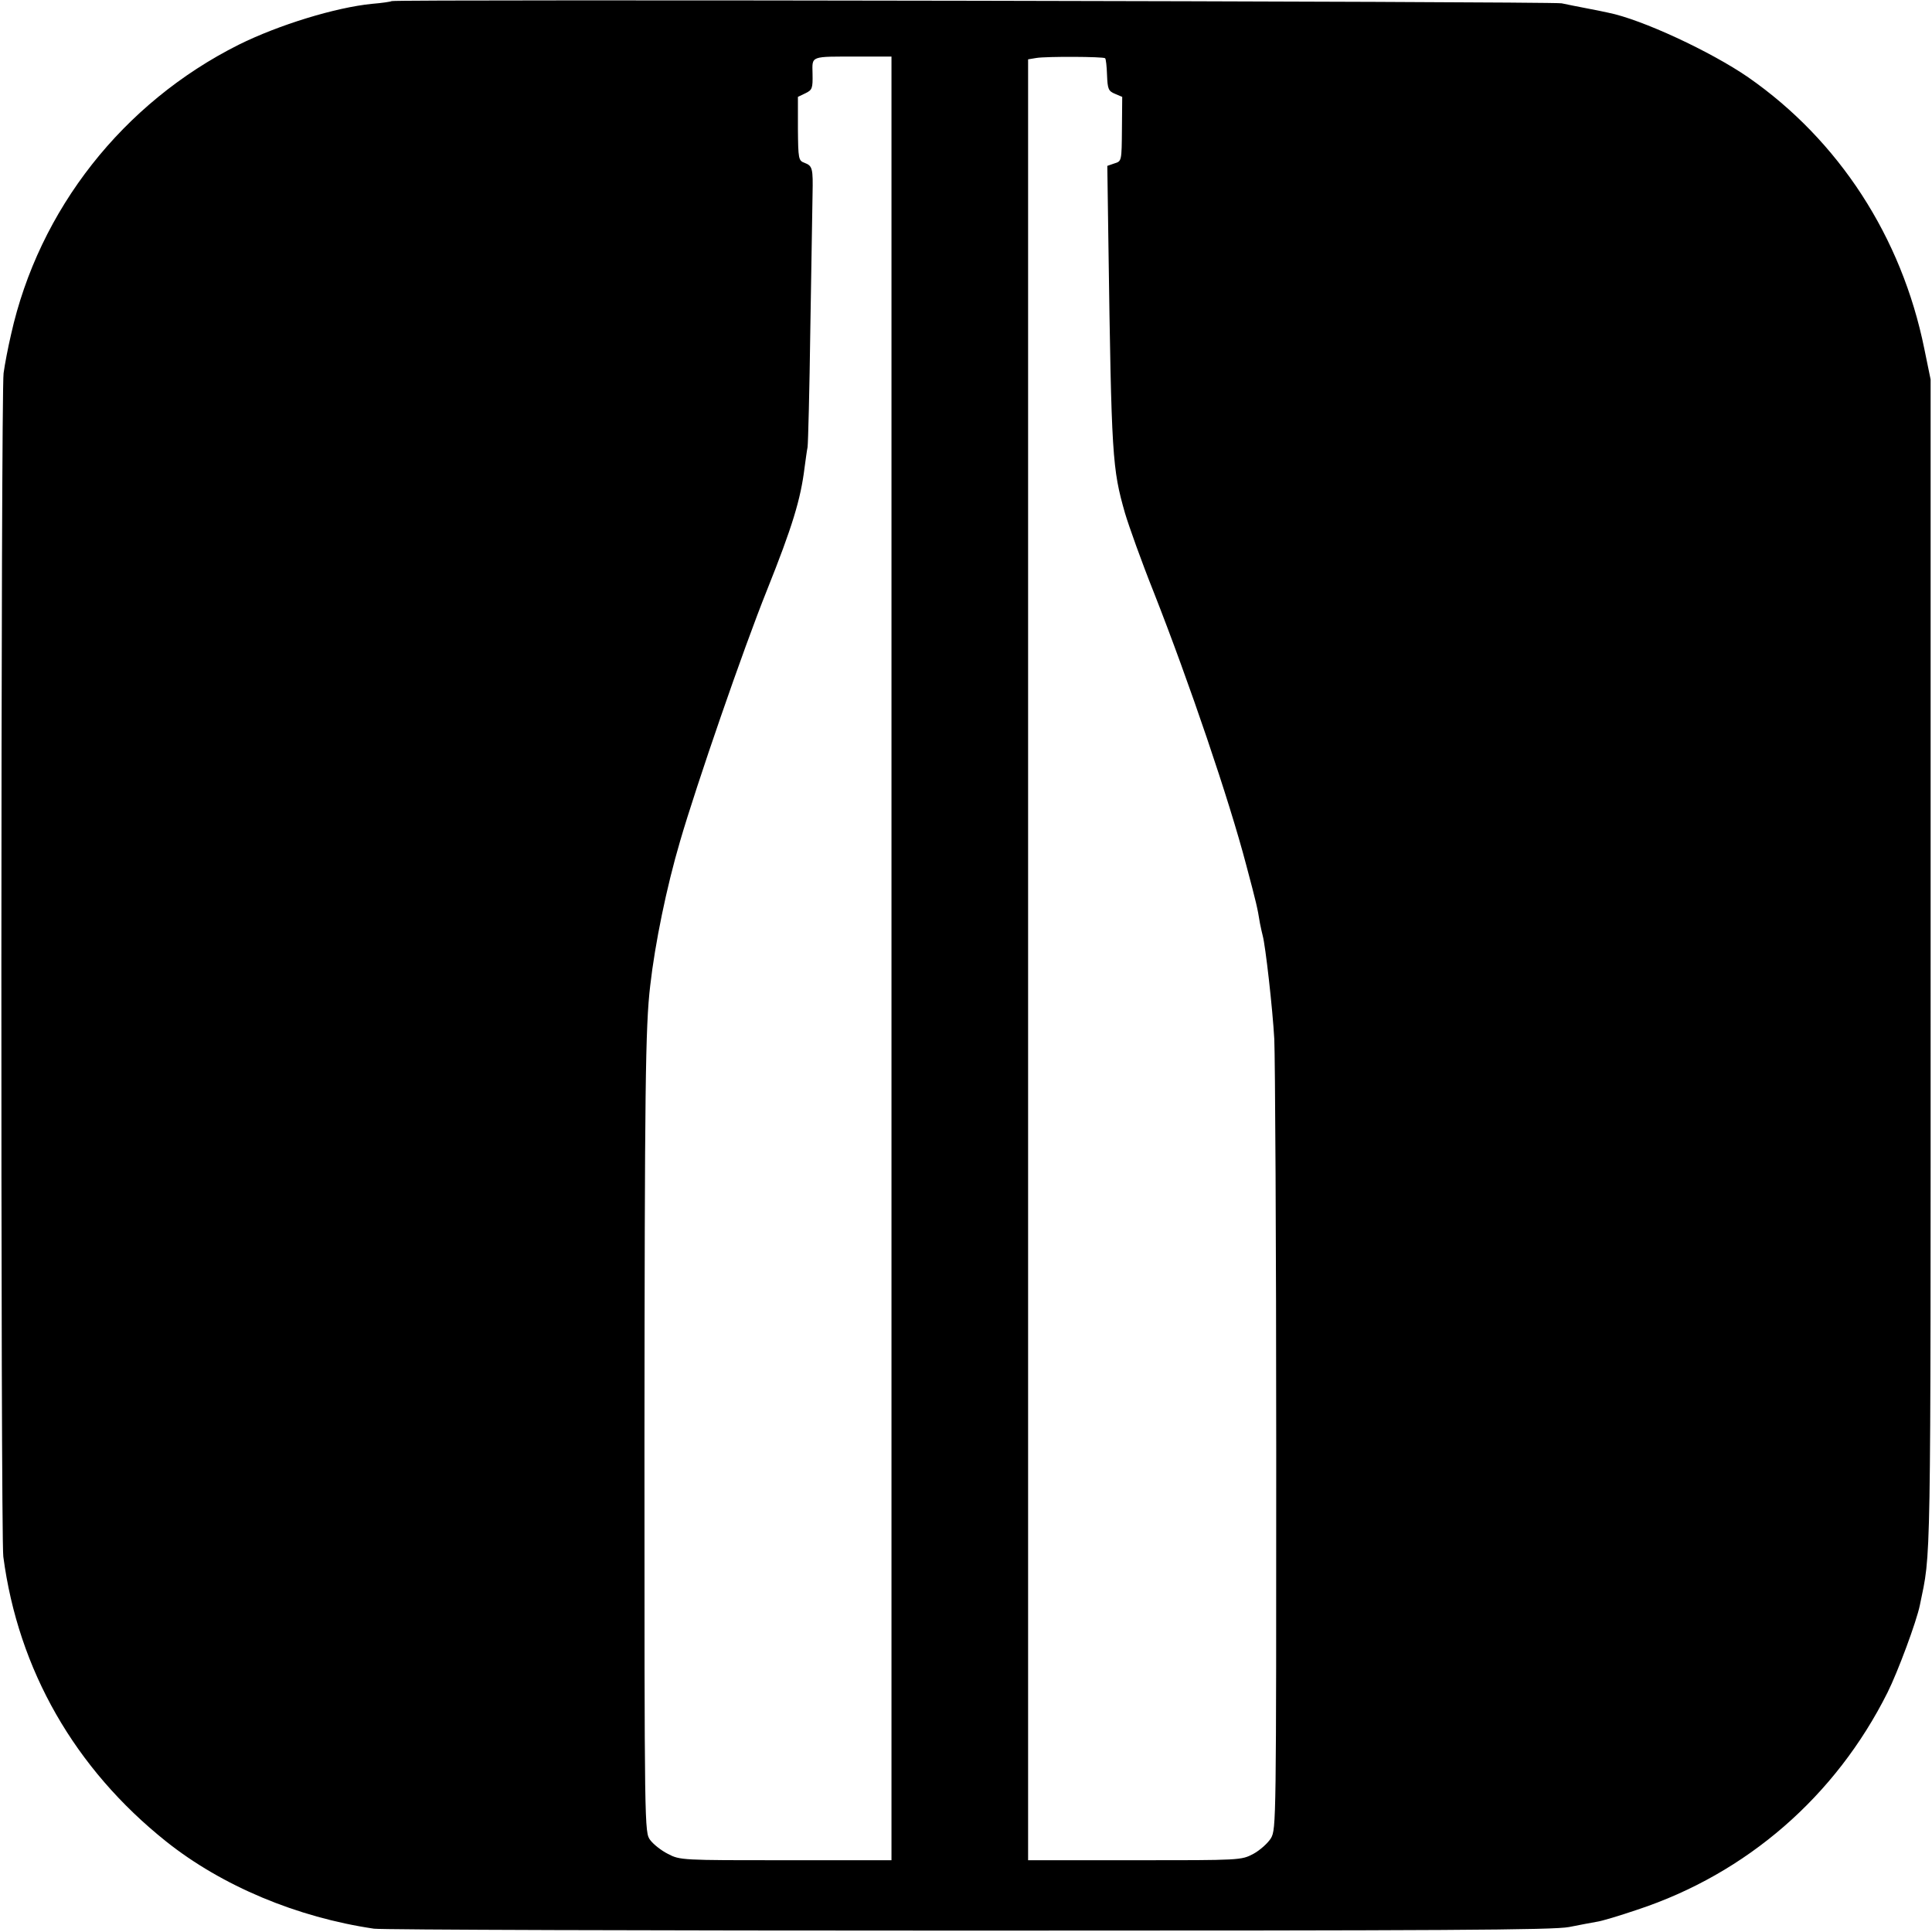
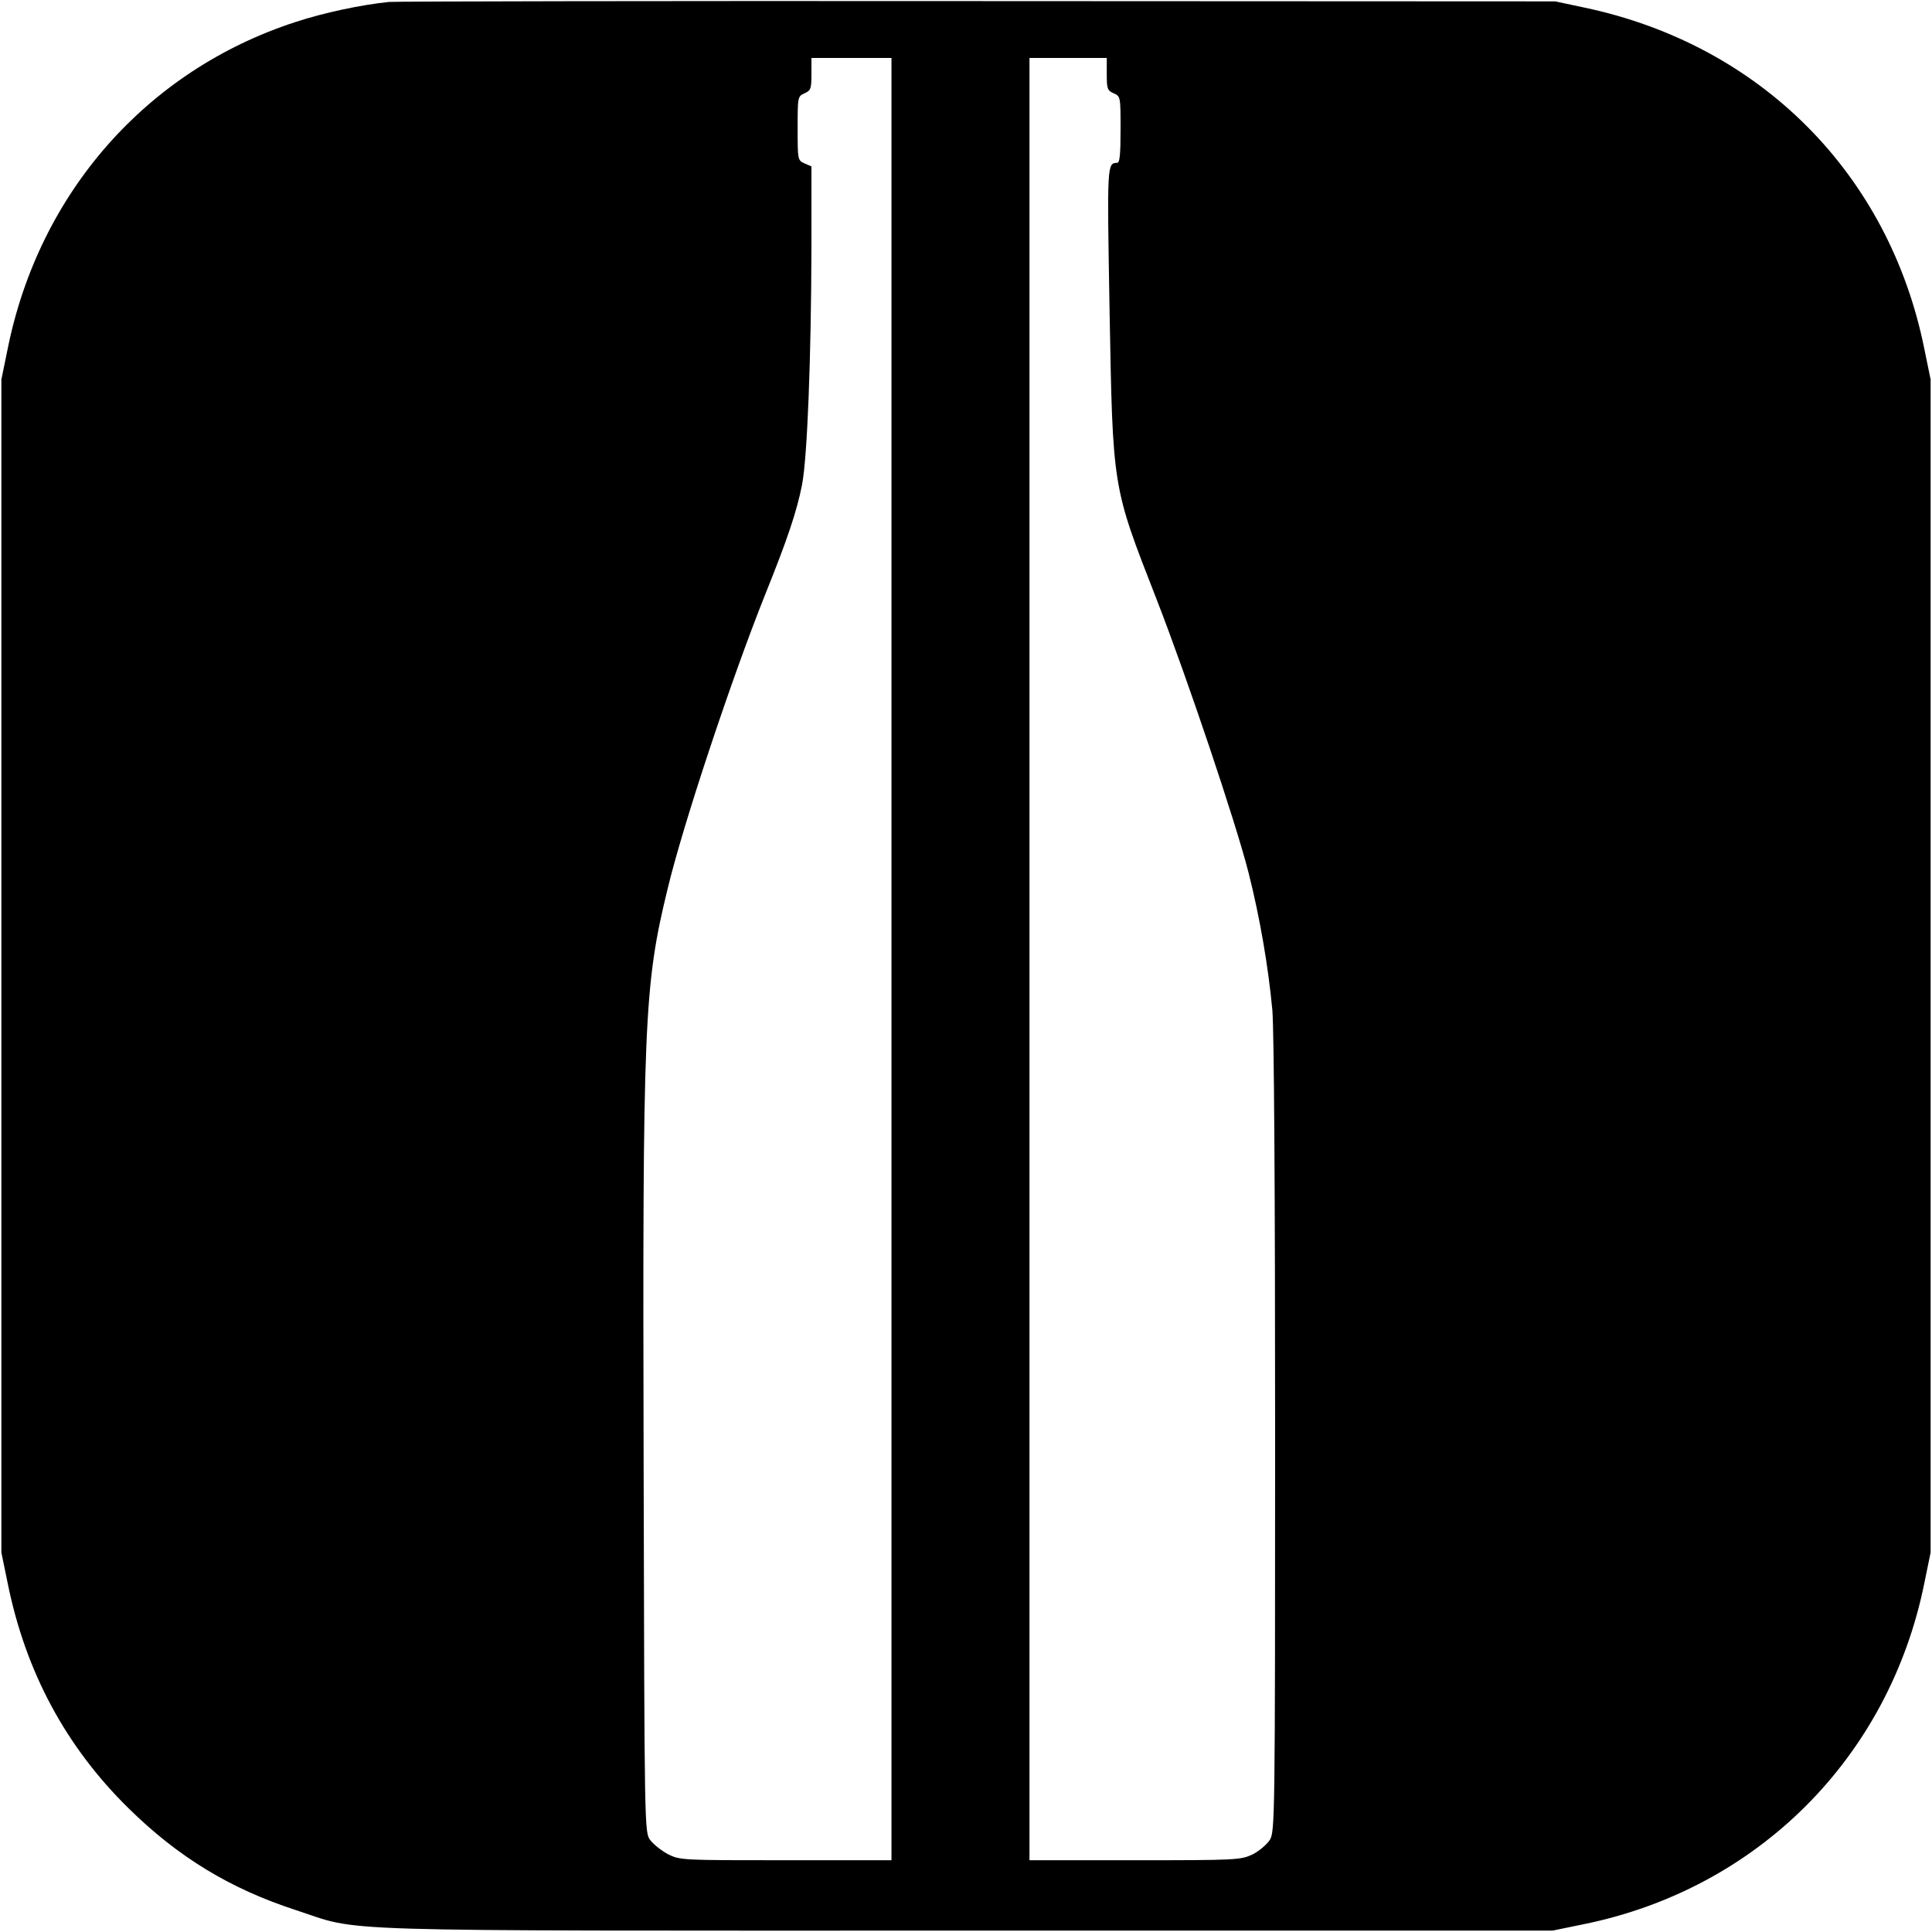
<svg xmlns="http://www.w3.org/2000/svg" version="1.0" width="700pt" height="700pt" viewBox="0 0 700 700" preserveAspectRatio="xMidYMid meet">
  <g transform="translate(0,700) scale(0.1,-0.1)" fill="#000000" stroke="none">
-     <path d="M1419 6996 c-2 -2 -35 -7 -72 -10 -131 -13 -337 -76 -482 -148 -419 -210 -724 -597 -825 -1050 -11 -47 -23 -110 -27 -140 -10 -67 -11 -4214 -1 -4288 54 -410 259 -768 590 -1032 202 -161 474 -275 753 -316 28 -4 997 -7 2155 -7 1726 0 2118 2 2175 13 39 8 84 16 100 19 17 2 83 22 148 44 396 131 718 411 906 787 37 74 105 257 117 316 41 201 39 74 39 2321 l0 2120 -23 112 c-82 404 -309 754 -638 983 -135 93 -386 210 -507 234 -12 3 -48 10 -79 16 -31 6 -72 14 -90 18 -35 7 -4232 15 -4239 8z m1811 -3468 l0 -3268 -383 0 c-377 0 -383 0 -427 23 -24 12 -53 35 -64 50 -21 28 -21 31 -21 1440 1 1275 3 1508 21 1657 17 150 59 356 108 522 60 206 229 696 315 910 92 230 122 329 136 443 4 28 8 61 11 75 2 14 7 207 10 430 4 223 7 441 8 485 2 95 0 104 -29 115 -22 8 -23 14 -24 124 l0 115 27 13 c25 12 27 18 26 70 -1 67 -12 63 168 63 l118 0 0 -3267z m774 3261 c3 -2 6 -30 7 -61 2 -51 5 -58 29 -68 l26 -11 -1 -116 c-1 -117 -1 -117 -27 -125 l-26 -9 4 -282 c11 -777 14 -814 60 -976 14 -47 60 -176 104 -286 129 -328 274 -755 335 -988 37 -139 41 -156 50 -212 3 -16 8 -37 10 -45 10 -36 36 -265 42 -375 3 -66 7 -737 7 -1490 0 -1348 0 -1371 -19 -1405 -11 -18 -40 -44 -64 -57 -44 -23 -45 -23 -430 -23 l-386 0 0 3262 0 3263 30 5 c36 6 243 5 249 -1z" />
+     <path d="M1410 6993 c-100 -10 -237 -39 -340 -73 -538 -175 -928 -618 -1042 -1183 l-23 -112 0 -2125 0 -2125 23 -112 c65 -321 211 -592 438 -815 180 -177 368 -291 604 -368 248 -81 53 -75 2435 -75 l2120 0 112 23 c631 128 1107 604 1235 1235 l23 112 0 2125 0 2125 -23 112 c-128 633 -593 1100 -1229 1235 l-108 23 -2095 1 c-1152 1 -2111 -1 -2130 -3z m1820 -3468 l0 -3265 -383 0 c-377 0 -383 0 -427 22 -24 13 -53 36 -64 51 -21 28 -21 34 -24 1355 -4 1614 1 1739 87 2092 55 230 230 757 353 1065 81 201 115 302 134 399 19 98 33 457 34 862 l0 291 -25 11 c-25 11 -25 14 -25 127 0 113 0 116 25 127 23 10 25 17 25 70 l0 58 145 0 145 0 0 -3265z m780 3207 c0 -53 2 -60 25 -70 25 -11 25 -13 25 -132 0 -89 -3 -120 -12 -120 -37 -1 -37 -3 -28 -525 12 -661 9 -642 170 -1055 110 -282 288 -811 334 -993 41 -163 71 -337 86 -497 6 -72 10 -644 10 -1545 0 -1387 -1 -1431 -19 -1461 -11 -17 -39 -41 -63 -53 -43 -20 -57 -21 -426 -21 l-382 0 0 3265 0 3265 140 0 140 0 0 -58z" />
  </g>
</svg>
